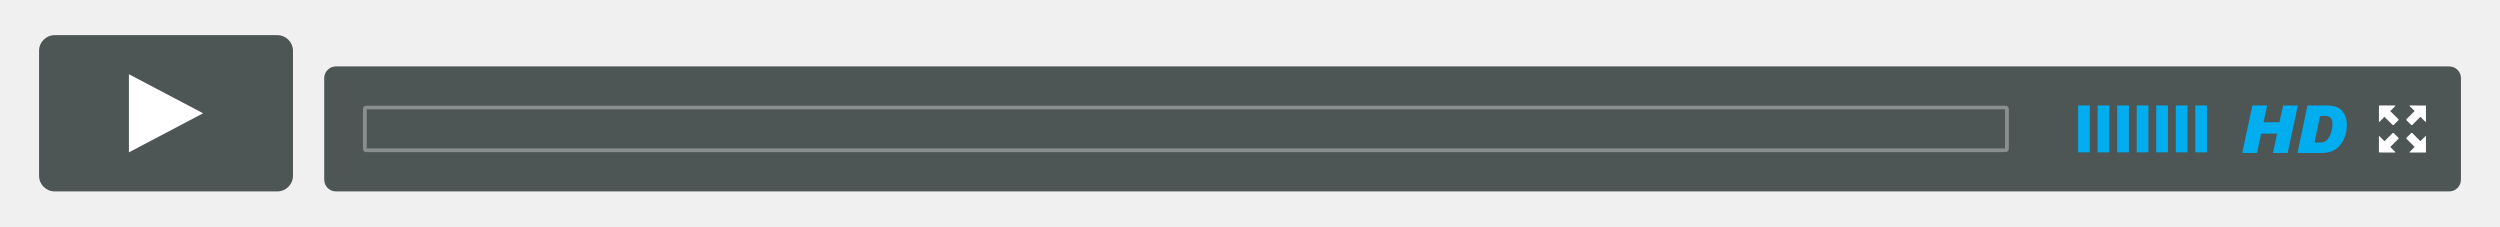
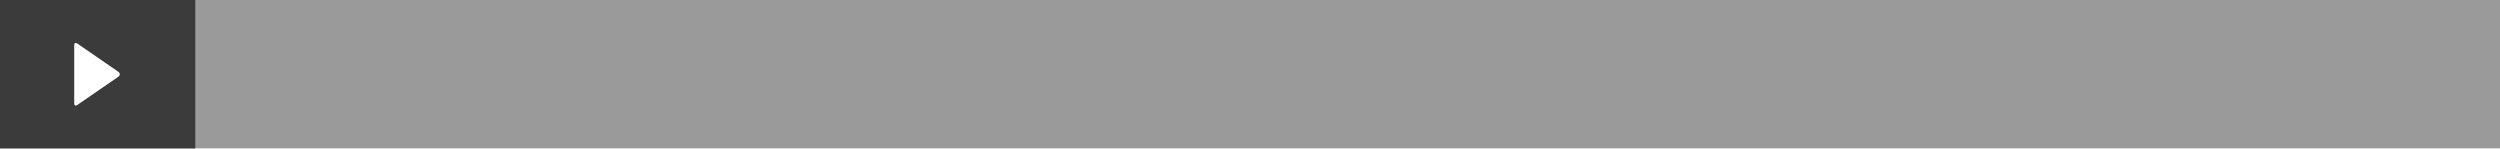
- <svg xmlns="http://www.w3.org/2000/svg" xmlns:xlink="http://www.w3.org/1999/xlink" width="640px" height="58px" viewBox="-190 -3 640 58" version="1.1">
-   <defs>
-     <rect id="path-1" x="10.881" y="11" width="419.4" height="10" />
-     <mask id="mask-2" maskContentUnits="userSpaceOnUse" maskUnits="objectBoundingBox" x="-1" y="-1" width="421.4" height="12">
-       <rect x="9.881" y="10" width="421.4" height="12" fill="white" />
-       <use xlink:href="#path-1" fill="black" />
-     </mask>
-   </defs>
-   <g id="Artboard" stroke="none" stroke-width="1" fill="none" fill-rule="evenodd" transform="translate(-190, -3)">
-     <g id="player" transform="translate(83, 17)">
-       <rect id="Rectangle-1" fill-opacity="0.75" fill="#172322" x="0" y="0" width="547" height="32" rx="3" />
-       <use id="play-bar" stroke="#898F8F" mask="url(#mask-2)" stroke-width="2" stroke-linejoin="round" xlink:href="#path-1" />
-     </g>
-     <g id="play" transform="translate(10, 9)">
-       <rect id="Rectangle-1-copy" fill-opacity="0.75" fill="#172322" x="0" y="0" width="65" height="40" rx="4" />
-       <polygon id="Triangle-1" fill="#FFFFFF" points="23 30 23 10 42 20" />
-     </g>
-     <g id="Group" transform="translate(532, 27)">
-       <path d="M44.618,0 L48.392,0 L47.474,4.301 L51.537,4.301 L52.489,0 L56.263,0 L53.645,12.172 L49.871,12.172 L50.925,7.225 L46.845,7.225 L45.808,12.172 L42,12.172 L44.618,0 Z M56.161,12.172 L58.711,0 L63.709,0 C63.913,0 65.63,0 66.718,0.68 C68.129,1.564 68.809,3.179 68.809,5.1 C68.809,7.752 67.5,10.387 65.545,11.458 C64.712,11.917 63.335,12.172 62.57,12.172 L56.161,12.172 Z M61.924,2.686 L60.513,9.486 L62.06,9.486 C62.808,9.486 63.216,9.231 63.471,9.044 C64.253,8.466 65.12,6.681 65.12,4.709 C65.12,2.686 63.709,2.686 63.114,2.686 L61.924,2.686 Z" id="HD" fill="#00ADEF" />
-       <path d="M84.054,8.53 C83.986,8.462 83.986,8.345 84.054,8.277 L85.28,7.051 C85.348,6.983 85.465,6.983 85.533,7.051 L87.625,9.143 L88.902,7.866 C88.969,7.798 89.037,7.823 89.049,7.918 L89.038,11.9 C89.041,11.923 89.04,11.944 89.034,11.963 C89.016,12.023 88.96,12.06 88.887,12.05 L84.921,12.046 C84.826,12.034 84.801,11.966 84.869,11.899 L86.146,10.622 L84.054,8.53 Z M85.53,4.998 C85.462,5.066 85.345,5.066 85.277,4.998 L84.051,3.771 C83.983,3.704 83.983,3.587 84.051,3.519 L86.143,1.427 L84.866,0.15 C84.798,0.082 84.823,0.015 84.918,0.003 L88.9,0.013 C88.923,0.01 88.944,0.012 88.963,0.018 C89.023,0.035 89.06,0.092 89.05,0.164 L89.046,4.131 C89.034,4.226 88.966,4.251 88.899,4.183 L87.622,2.906 L85.53,4.998 Z M80.522,7.054 C80.589,6.986 80.706,6.986 80.774,7.054 L82.001,8.28 C82.069,8.348 82.069,8.465 82.001,8.533 L79.909,10.625 L81.186,11.902 C81.254,11.969 81.229,12.037 81.134,12.049 L77.152,12.038 C77.129,12.041 77.107,12.04 77.089,12.034 C77.029,12.016 76.992,11.96 77.001,11.887 L77.006,7.921 C77.017,7.826 77.085,7.801 77.153,7.869 L78.43,9.146 L80.522,7.054 Z M81.998,3.522 C82.066,3.589 82.066,3.706 81.998,3.774 L80.771,5.001 C80.704,5.069 80.587,5.069 80.519,5.001 L78.427,2.909 L77.15,4.186 C77.082,4.254 77.015,4.229 77.003,4.134 L77.013,0.152 C77.01,0.129 77.012,0.107 77.018,0.089 C77.035,0.029 77.092,-0.008 77.164,0.001 L81.131,0.006 C81.226,0.017 81.251,0.085 81.183,0.153 L79.906,1.43 L81.998,3.522 Z" id="fullscreen" fill="#FFFFFF" />
-       <path d="M0,0 L3,0 L3,12 L0,12 L0,0 Z M5,0 L8,0 L8,12 L5,12 L5,0 Z M10,0 L13,0 L13,12 L10,12 L10,0 Z M15,0 L18,0 L18,12 L15,12 L15,0 Z M20,0 L23,0 L23,12 L20,12 L20,0 Z M25,0 L28,0 L28,12 L25,12 L25,0 Z M30,0 L33,0 L33,12 L30,12 L30,0 Z" id="volume" fill="#00ADEF" />
-     </g>
+ <svg xmlns="http://www.w3.org/2000/svg" width="640px" height="38px" viewBox="0 682 640 38" version="1.1">
+   <defs />
+   <g id="Player" stroke="none" stroke-width="1" fill="none" fill-rule="evenodd" transform="translate(0, 682)">
+     <rect id="progress" fill-opacity="0.659" fill="#6E6E6E" x="0" y="0" width="640" height="37.942" />
+     <rect id="button-wrapper" fill="#3B3B3B" x="0" y="0" width="50" height="38" />
+     <path d="M19.785,11.142 C19.351,10.844 19,11.03 19,11.554 L19,26.464 C19,26.99 19.352,27.173 19.785,26.876 L30.271,19.658 C30.792,19.3 30.792,18.718 30.271,18.36 L19.785,11.142 Z" id="button" fill="#FFFFFF" />
  </g>
</svg>
